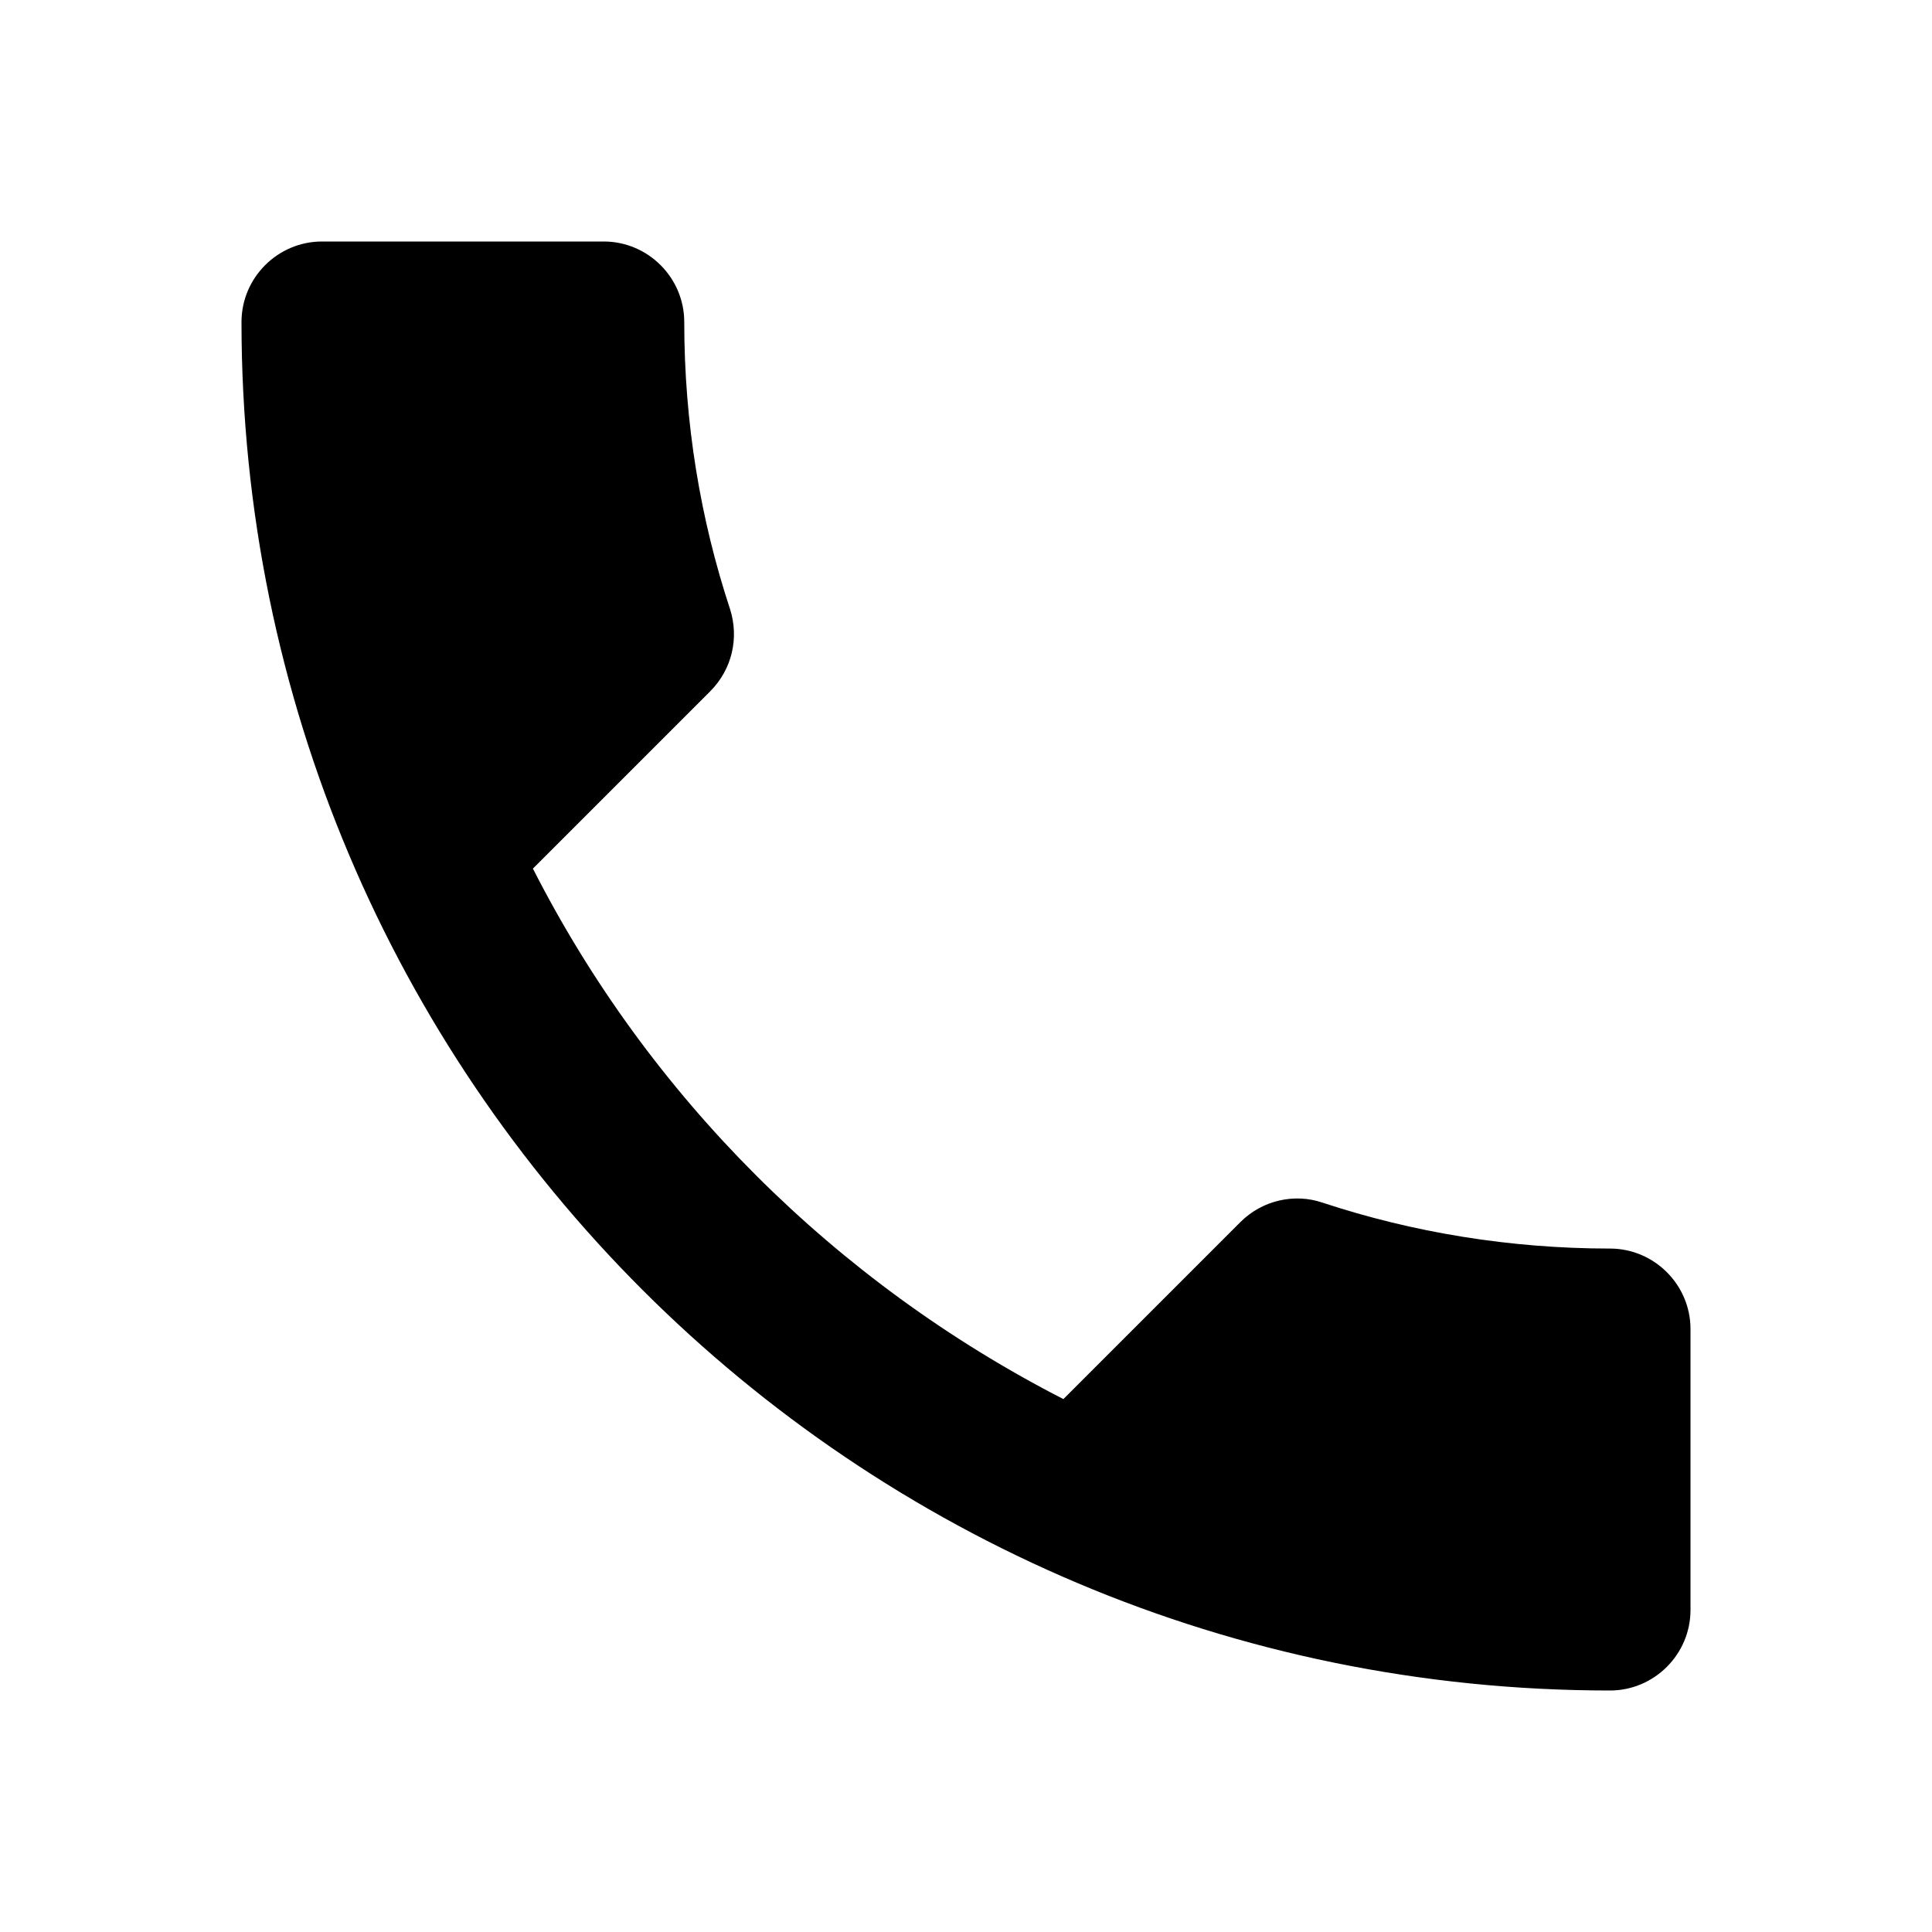
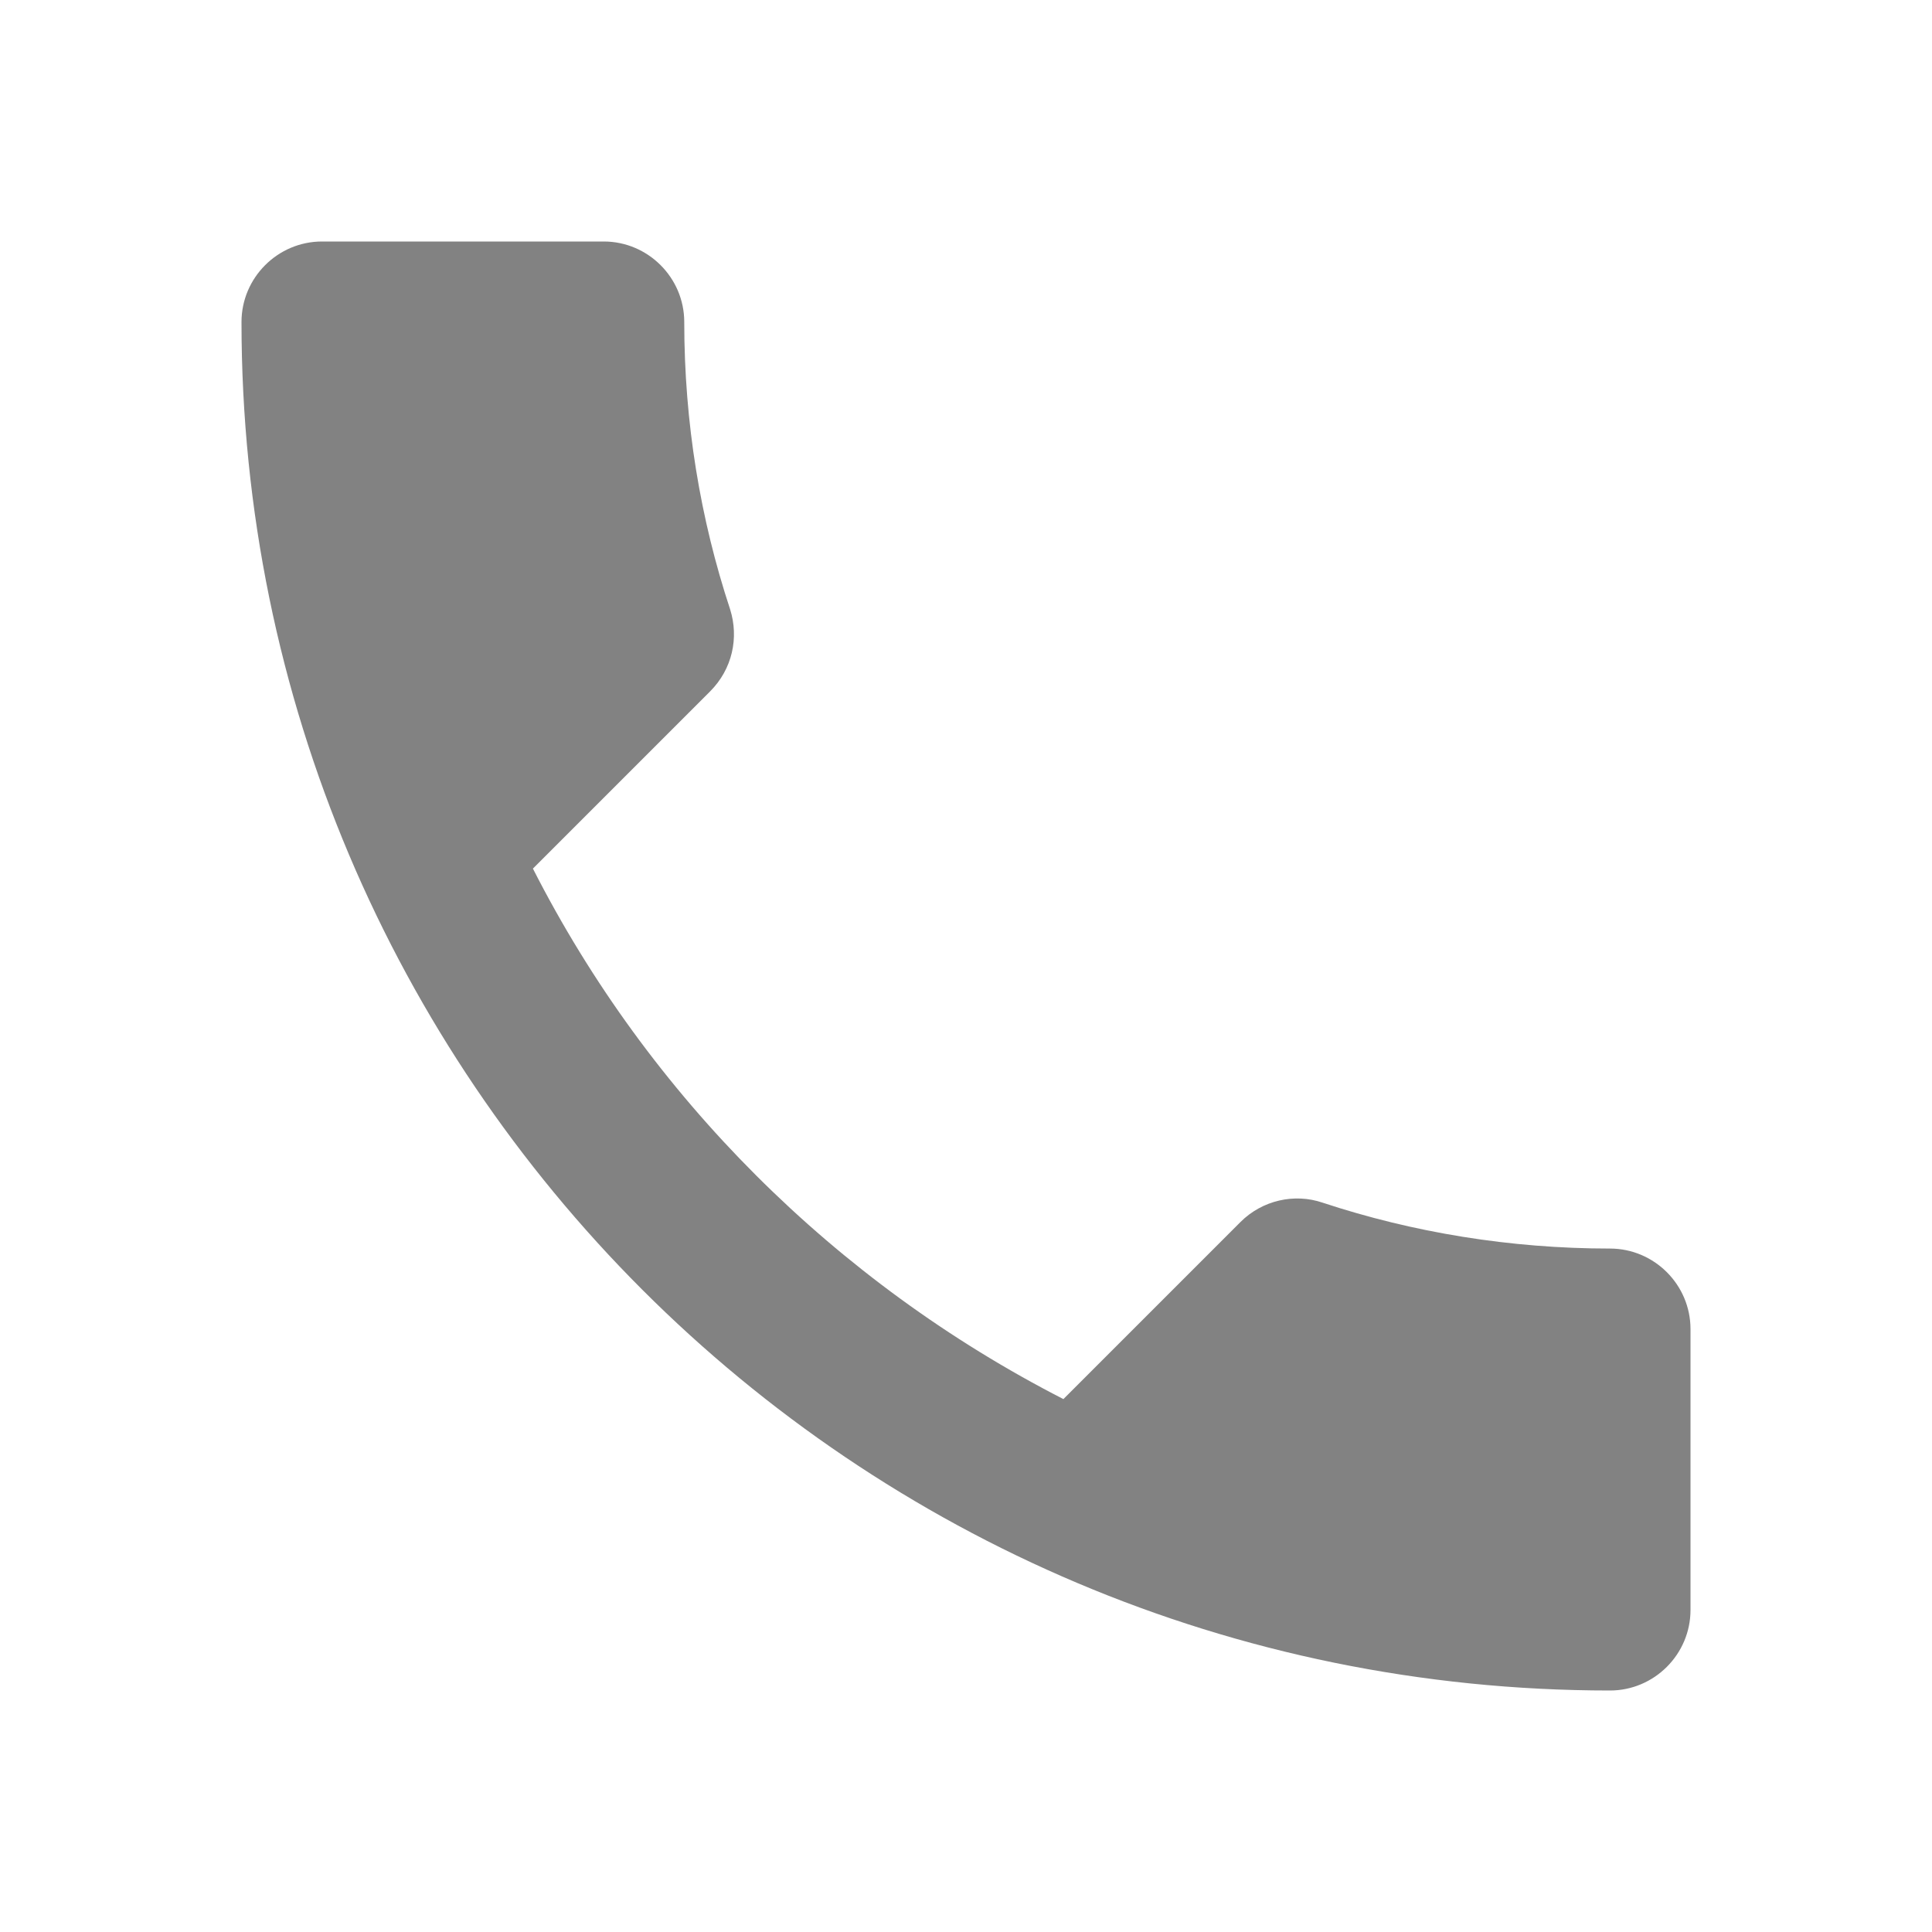
- <svg xmlns="http://www.w3.org/2000/svg" height="24px" viewBox="0 0 24 24" width="24px" fill="#000000">
+ <svg xmlns="http://www.w3.org/2000/svg" height="24px" viewBox="0 0 24 24" width="24px" fill="#828282">
  <path d="M0 0h24v24H0z" fill="none" />
  <path d="M6.62 10.79c1.44 2.83 3.76 5.14 6.59 6.59l2.2-2.2c.27-.27.67-.36 1.02-.24 1.12.37 2.33.57 3.57.57.55 0 1 .45 1 1V20c0 .55-.45 1-1 1-9.39 0-17-7.61-17-17 0-.55.45-1 1-1h3.5c.55 0 1 .45 1 1 0 1.25.2 2.45.57 3.57.11.35.03.74-.25 1.02l-2.2 2.2z" />
</svg>
